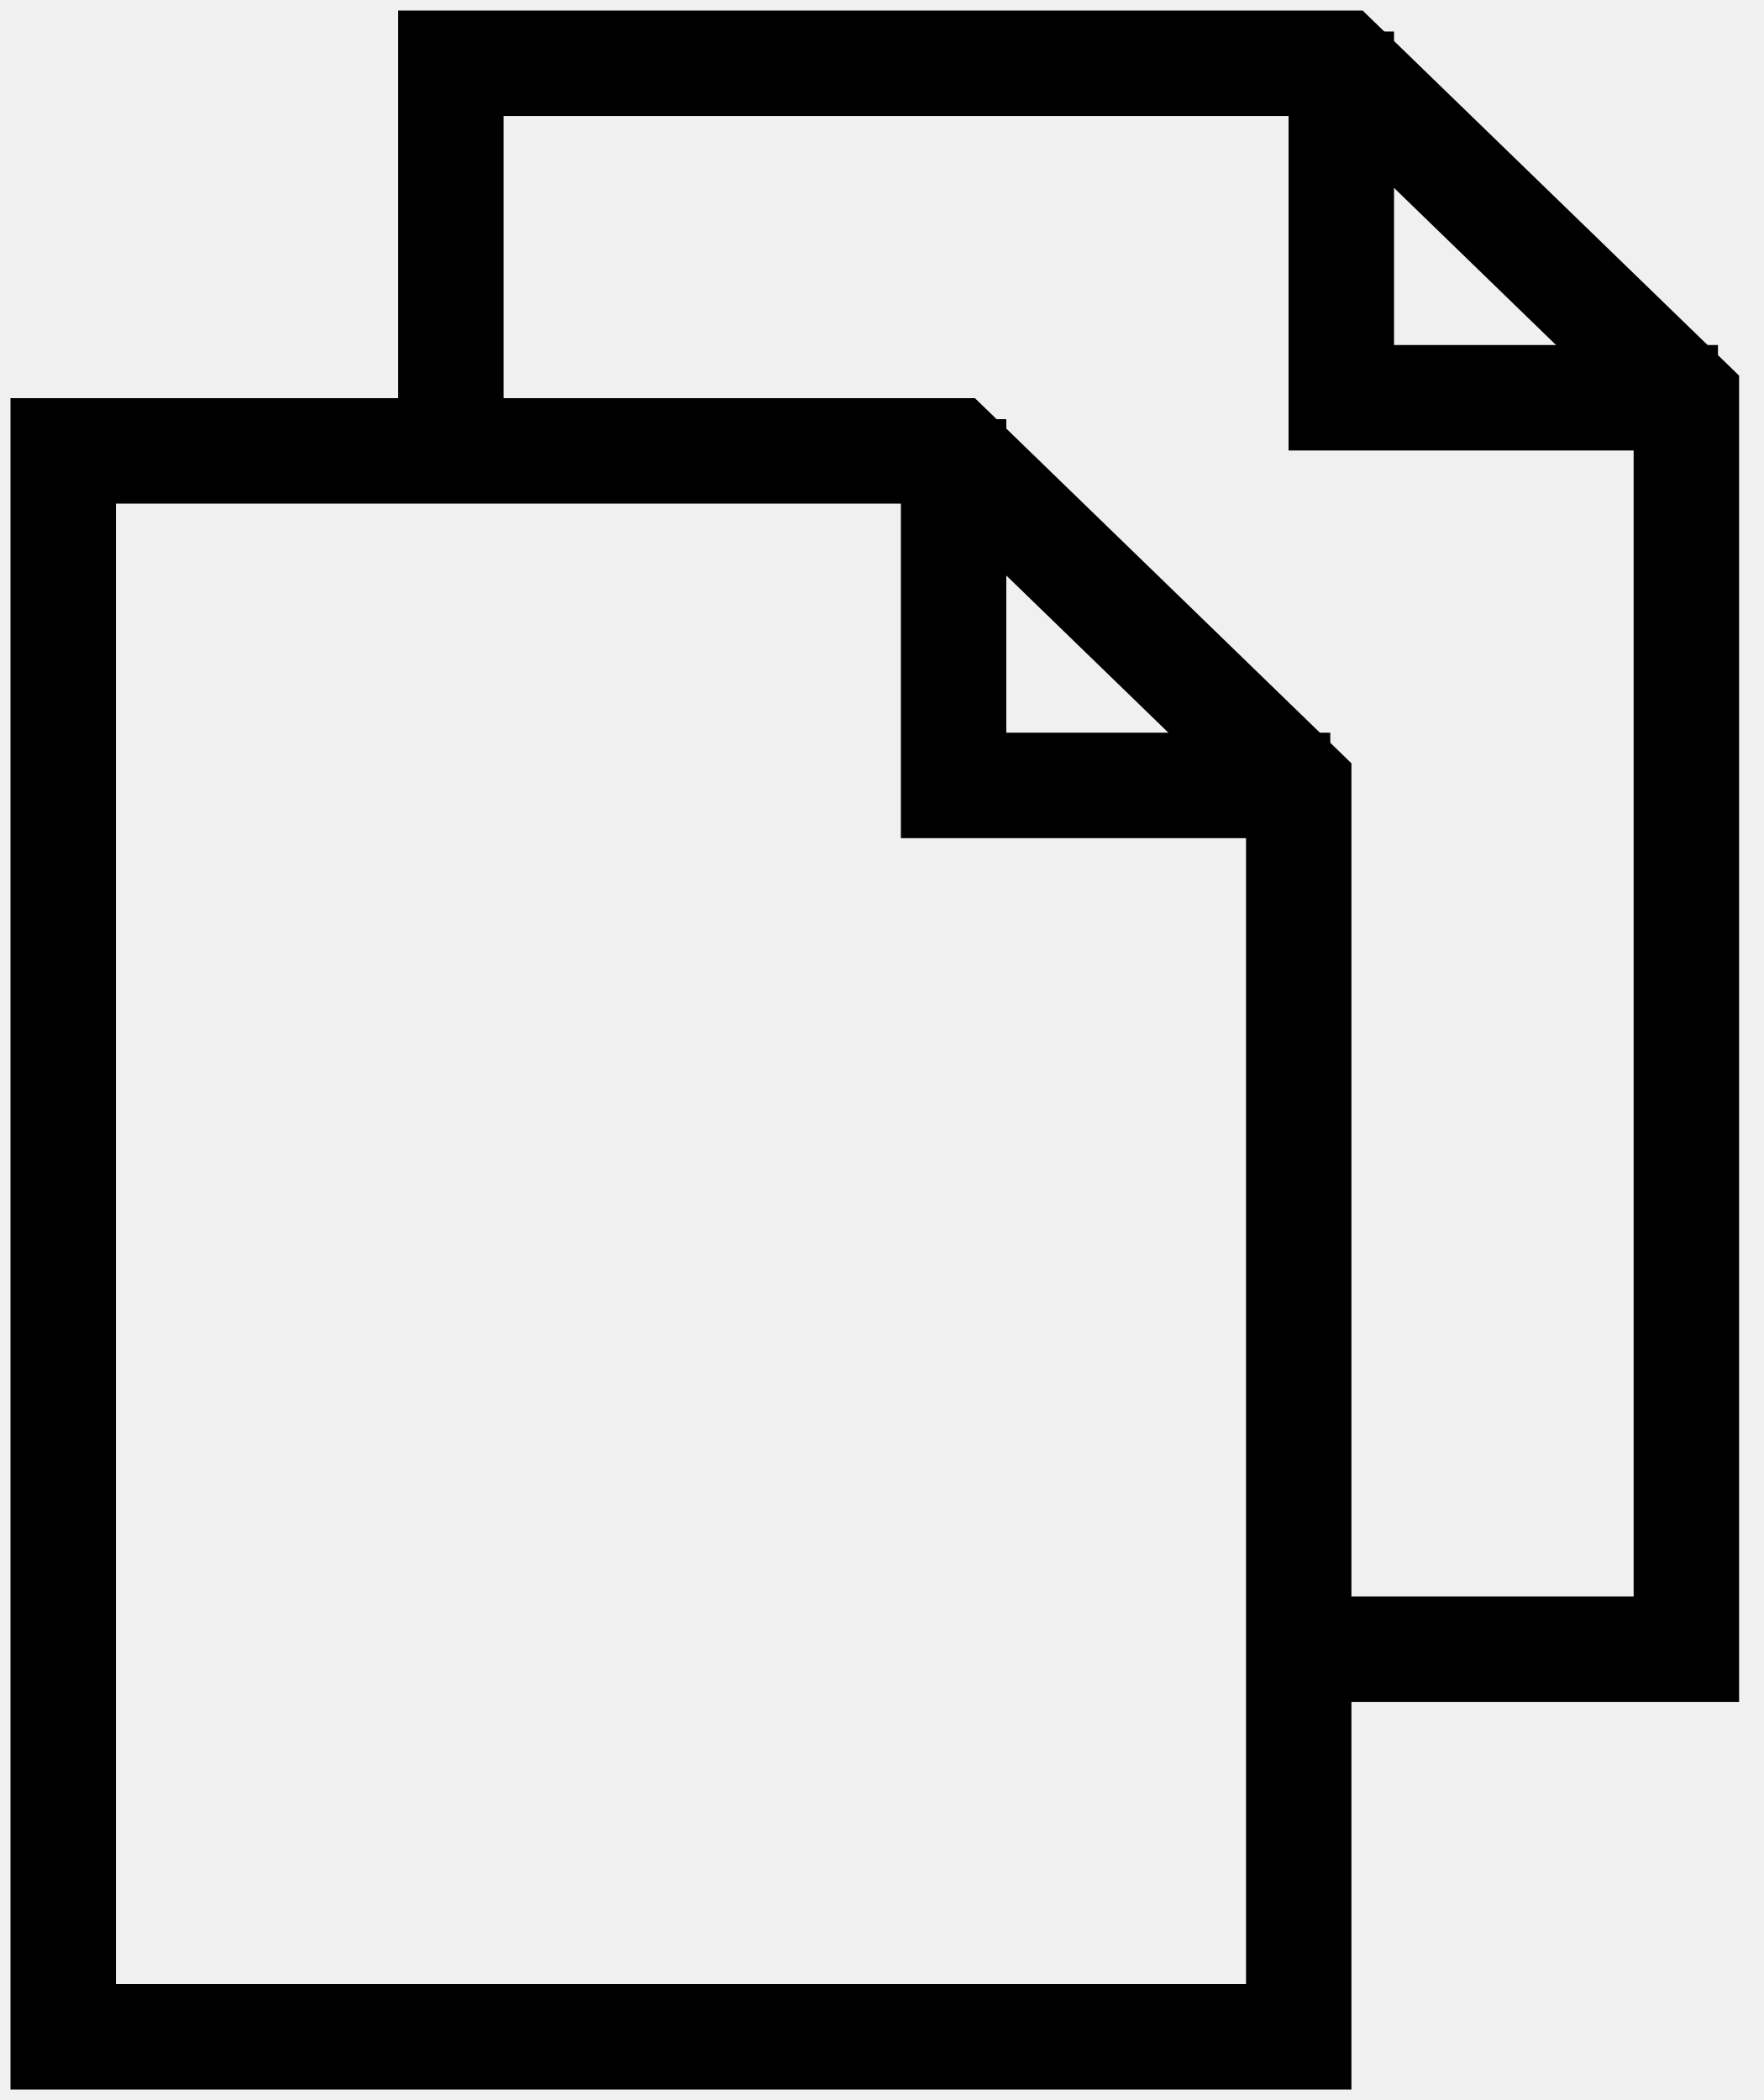
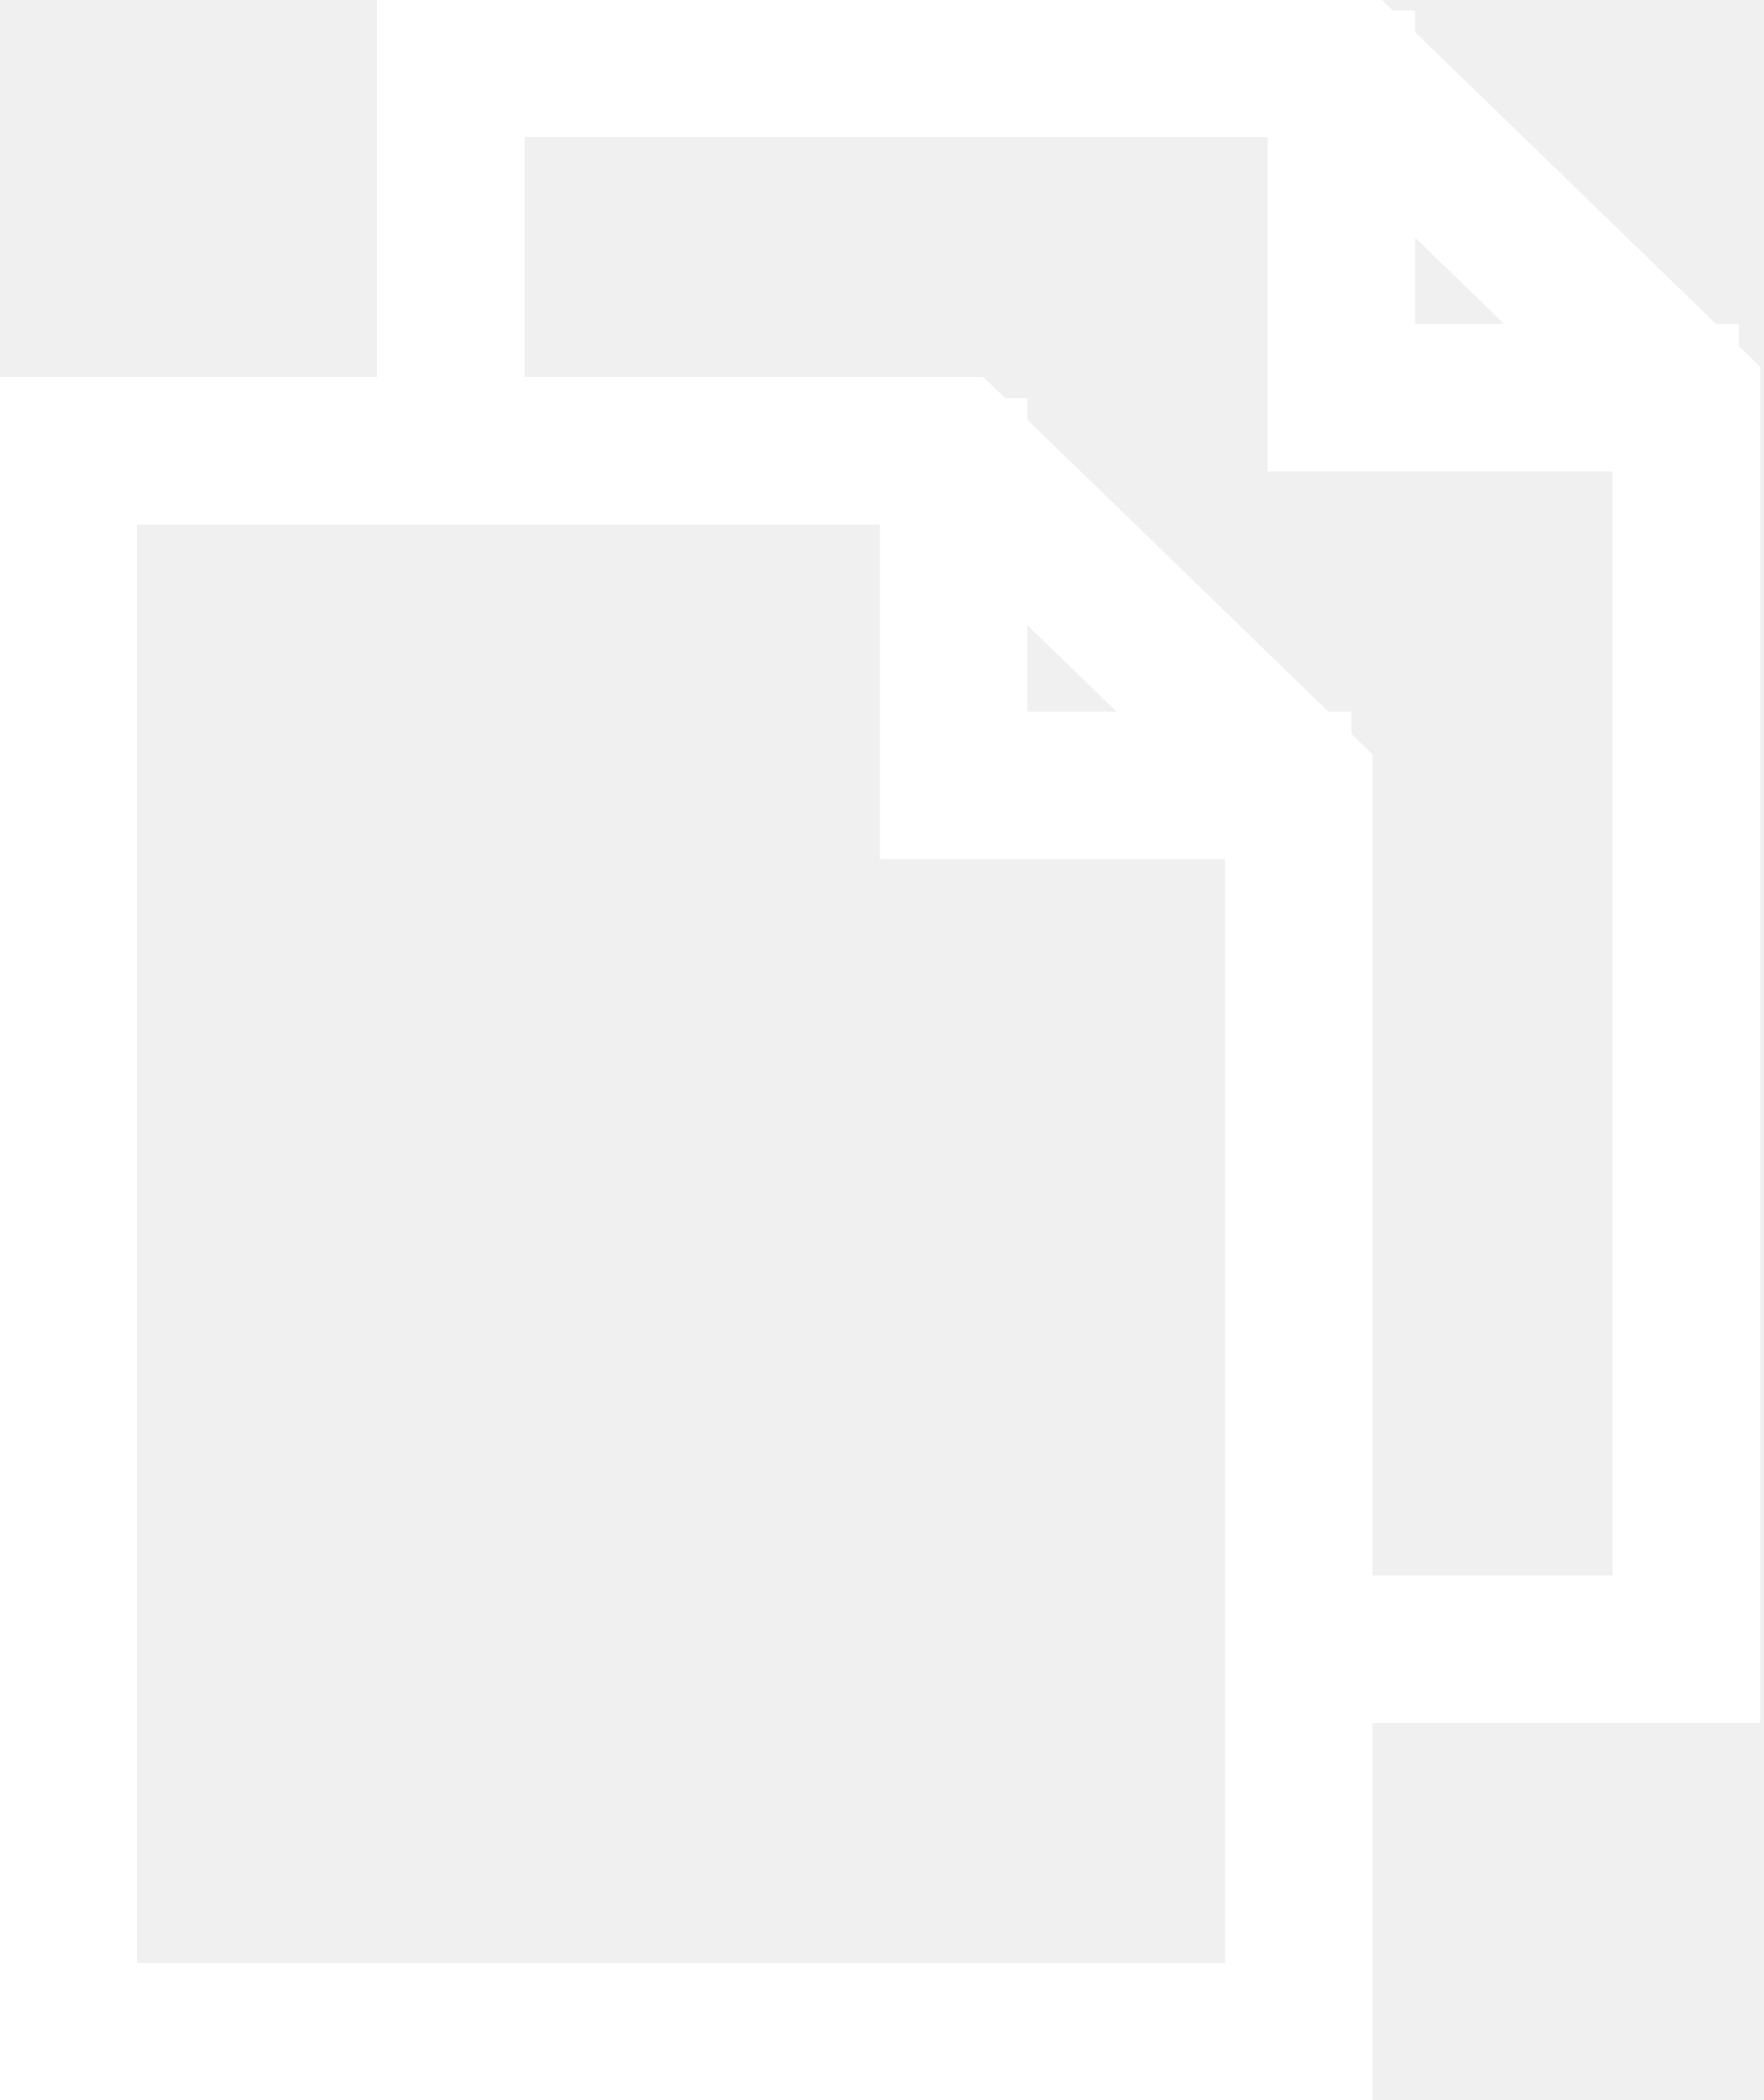
<svg xmlns="http://www.w3.org/2000/svg" xmlns:xlink="http://www.w3.org/1999/xlink" width="42" height="50" viewBox="0 0 42 50" version="1.1">
  <g id="Canvas" transform="translate(-3862 -1548)">
    <g id="Copy 2" style="mix-blend-mode:normal;">
      <g id="Vector" style="mix-blend-mode:normal;">
        <use xlink:href="#path0_fill" transform="translate(3863 1558.23)" style="mix-blend-mode:normal;" />
        <use xlink:href="#path1_stroke" transform="translate(3863 1558.23)" style="mix-blend-mode:normal;" />
      </g>
      <g id="Vector" style="mix-blend-mode:normal;">
        <use xlink:href="#path2_fill" transform="translate(3884.2 1558.73)" style="mix-blend-mode:normal;" />
        <use xlink:href="#path3_stroke" transform="translate(3884.2 1558.73)" style="mix-blend-mode:normal;" />
      </g>
      <g id="Vector" style="mix-blend-mode:normal;">
        <use xlink:href="#path4_fill" transform="translate(3872.23 1549)" style="mix-blend-mode:normal;" />
        <use xlink:href="#path5_stroke" transform="translate(3872.23 1549)" style="mix-blend-mode:normal;" />
      </g>
      <g id="Vector" style="mix-blend-mode:normal;">
        <use xlink:href="#path6_fill" transform="translate(3893.43 1549.5)" style="mix-blend-mode:normal;" />
        <use xlink:href="#path7_stroke" transform="translate(3893.43 1549.5)" style="mix-blend-mode:normal;" />
      </g>
    </g>
  </g>
  <defs>
-     <path id="path0_fill" d="M 30.427 38.771L -2.24609e-07 38.771L -2.24609e-07 -3.02734e-07L 21.909 -3.02734e-07L 30.427 8.261L 30.427 38.771ZM 1.011 37.76L 29.417 37.76L 29.417 8.689L 21.498 1.011L 1.011 1.011L 1.011 37.76Z" />
-     <path id="path1_stroke" d="M 30.427 38.771L 30.427 39.521L 31.177 39.521L 31.177 38.771L 30.427 38.771ZM -2.24609e-07 38.771L -0.75 38.771L -0.75 39.521L -2.24609e-07 39.521L -2.24609e-07 38.771ZM -2.24609e-07 -3.02734e-07L -2.24609e-07 -0.75L -0.75 -0.75L -0.75 -3.02734e-07L -2.24609e-07 -3.02734e-07ZM 21.909 -3.02734e-07L 22.431 -0.538L 22.212 -0.75L 21.909 -0.75L 21.909 -3.02734e-07ZM 30.427 8.261L 31.177 8.261L 31.177 7.944L 30.95 7.723L 30.427 8.261ZM 1.011 37.76L 0.261 37.76L 0.261 38.51L 1.011 38.51L 1.011 37.76ZM 29.417 37.76L 29.417 38.51L 30.167 38.51L 30.167 37.76L 29.417 37.76ZM 29.417 8.689L 30.167 8.689L 30.167 8.372L 29.939 8.151L 29.417 8.689ZM 21.498 1.011L 22.02 0.472L 21.802 0.261L 21.498 0.261L 21.498 1.011ZM 1.011 1.011L 1.011 0.261L 0.261 0.261L 0.261 1.011L 1.011 1.011ZM 30.427 38.021L -2.24609e-07 38.021L -2.24609e-07 39.521L 30.427 39.521L 30.427 38.021ZM 0.75 38.771L 0.75 -3.02734e-07L -0.75 -3.02734e-07L -0.75 38.771L 0.75 38.771ZM -2.24609e-07 0.75L 21.909 0.75L 21.909 -0.75L -2.24609e-07 -0.75L -2.24609e-07 0.75ZM 21.386 0.538L 29.905 8.8L 30.95 7.723L 22.431 -0.538L 21.386 0.538ZM 29.677 8.261L 29.677 38.771L 31.177 38.771L 31.177 8.261L 29.677 8.261ZM 1.011 38.51L 29.417 38.51L 29.417 37.01L 1.011 37.01L 1.011 38.51ZM 30.167 37.76L 30.167 8.689L 28.667 8.689L 28.667 37.76L 30.167 37.76ZM 29.939 8.151L 22.02 0.472L 20.976 1.549L 28.895 9.228L 29.939 8.151ZM 21.498 0.261L 1.011 0.261L 1.011 1.761L 21.498 1.761L 21.498 0.261ZM 0.261 1.011L 0.261 37.76L 1.761 37.76L 1.761 1.011L 0.261 1.011Z" />
-     <path id="path2_fill" d="M 8.723 8.476L -7.42187e-07 8.476L -7.42187e-07 -5.85937e-07L 1.01 -5.85937e-07L 1.01 7.465L 8.723 7.465L 8.723 8.476Z" />
-     <path id="path3_stroke" d="M 8.723 8.476L 8.723 9.226L 9.473 9.226L 9.473 8.476L 8.723 8.476ZM -7.42187e-07 8.476L -0.75 8.476L -0.75 9.226L -7.42187e-07 9.226L -7.42187e-07 8.476ZM -7.42187e-07 -5.85937e-07L -7.42187e-07 -0.75L -0.75 -0.75L -0.75 -5.85937e-07L -7.42187e-07 -5.85937e-07ZM 1.01 -5.85937e-07L 1.76 -5.85937e-07L 1.76 -0.75L 1.01 -0.75L 1.01 -5.85937e-07ZM 1.01 7.465L 0.26 7.465L 0.26 8.215L 1.01 8.215L 1.01 7.465ZM 8.723 7.465L 9.473 7.465L 9.473 6.715L 8.723 6.715L 8.723 7.465ZM 8.723 7.726L -7.42187e-07 7.726L -7.42187e-07 9.226L 8.723 9.226L 8.723 7.726ZM 0.75 8.476L 0.75 -5.85937e-07L -0.75 -5.85937e-07L -0.75 8.476L 0.75 8.476ZM -7.42187e-07 0.75L 1.01 0.75L 1.01 -0.75L -7.42187e-07 -0.75L -7.42187e-07 0.75ZM 0.26 -5.85937e-07L 0.26 7.465L 1.76 7.465L 1.76 -5.85937e-07L 0.26 -5.85937e-07ZM 1.01 8.215L 8.723 8.215L 8.723 6.715L 1.01 6.715L 1.01 8.215ZM 7.973 7.465L 7.973 8.476L 9.473 8.476L 9.473 7.465L 7.973 7.465Z" />
-     <path id="path4_fill" d="M 30.427 38.771L 20.692 38.771L 20.692 37.761L 29.416 37.761L 29.416 8.689L 21.499 1.011L 1.011 1.011L 1.011 9.734L -5.27344e-07 9.734L -5.27344e-07 0L 21.909 0L 30.427 8.261L 30.427 38.771Z" />
-     <path id="path5_stroke" d="M 30.427 38.771L 30.427 39.521L 31.177 39.521L 31.177 38.771L 30.427 38.771ZM 20.692 38.771L 19.942 38.771L 19.942 39.521L 20.692 39.521L 20.692 38.771ZM 20.692 37.761L 20.692 37.011L 19.942 37.011L 19.942 37.761L 20.692 37.761ZM 29.416 37.761L 29.416 38.511L 30.166 38.511L 30.166 37.761L 29.416 37.761ZM 29.416 8.689L 30.166 8.689L 30.166 8.372L 29.939 8.151L 29.416 8.689ZM 21.499 1.011L 22.021 0.472L 21.803 0.261L 21.499 0.261L 21.499 1.011ZM 1.011 1.011L 1.011 0.261L 0.261 0.261L 0.261 1.011L 1.011 1.011ZM 1.011 9.734L 1.011 10.484L 1.761 10.484L 1.761 9.734L 1.011 9.734ZM -5.27344e-07 9.734L -0.75 9.734L -0.75 10.484L -5.27344e-07 10.484L -5.27344e-07 9.734ZM -5.27344e-07 0L -5.27344e-07 -0.75L -0.75 -0.75L -0.75 0L -5.27344e-07 0ZM 21.909 0L 22.431 -0.538L 22.213 -0.75L 21.909 -0.75L 21.909 0ZM 30.427 8.261L 31.177 8.261L 31.177 7.944L 30.95 7.723L 30.427 8.261ZM 30.427 38.021L 20.692 38.021L 20.692 39.521L 30.427 39.521L 30.427 38.021ZM 21.442 38.771L 21.442 37.761L 19.942 37.761L 19.942 38.771L 21.442 38.771ZM 20.692 38.511L 29.416 38.511L 29.416 37.011L 20.692 37.011L 20.692 38.511ZM 30.166 37.761L 30.166 8.689L 28.666 8.689L 28.666 37.761L 30.166 37.761ZM 29.939 8.151L 22.021 0.472L 20.977 1.549L 28.894 9.228L 29.939 8.151ZM 21.499 0.261L 1.011 0.261L 1.011 1.761L 21.499 1.761L 21.499 0.261ZM 0.261 1.011L 0.261 9.734L 1.761 9.734L 1.761 1.011L 0.261 1.011ZM 1.011 8.984L -5.27344e-07 8.984L -5.27344e-07 10.484L 1.011 10.484L 1.011 8.984ZM 0.75 9.734L 0.75 0L -0.75 0L -0.75 9.734L 0.75 9.734ZM -5.27344e-07 0.75L 21.909 0.75L 21.909 -0.75L -5.27344e-07 -0.75L -5.27344e-07 0.75ZM 21.387 0.538L 29.905 8.8L 30.95 7.723L 22.431 -0.538L 21.387 0.538ZM 29.677 8.261L 29.677 38.771L 31.177 38.771L 31.177 8.261L 29.677 8.261Z" />
-     <path id="path6_fill" d="M 8.724 8.476L -1.91406e-06 8.476L -1.91406e-06 -2.83203e-07L 1.011 -2.83203e-07L 1.011 7.465L 8.724 7.465L 8.724 8.476Z" />
-     <path id="path7_stroke" d="M 8.724 8.476L 8.724 9.226L 9.474 9.226L 9.474 8.476L 8.724 8.476ZM -1.91406e-06 8.476L -0.75 8.476L -0.75 9.226L -1.91406e-06 9.226L -1.91406e-06 8.476ZM -1.91406e-06 -2.83203e-07L -1.91406e-06 -0.75L -0.75 -0.75L -0.75 -2.83203e-07L -1.91406e-06 -2.83203e-07ZM 1.011 -2.83203e-07L 1.761 -2.83203e-07L 1.761 -0.75L 1.011 -0.75L 1.011 -2.83203e-07ZM 1.011 7.465L 0.261 7.465L 0.261 8.215L 1.011 8.215L 1.011 7.465ZM 8.724 7.465L 9.474 7.465L 9.474 6.715L 8.724 6.715L 8.724 7.465ZM 8.724 7.726L -1.91406e-06 7.726L -1.91406e-06 9.226L 8.724 9.226L 8.724 7.726ZM 0.75 8.476L 0.75 -2.83203e-07L -0.75 -2.83203e-07L -0.75 8.476L 0.75 8.476ZM -1.91406e-06 0.75L 1.011 0.75L 1.011 -0.75L -1.91406e-06 -0.75L -1.91406e-06 0.75ZM 0.261 -2.83203e-07L 0.261 7.465L 1.761 7.465L 1.761 -2.83203e-07L 0.261 -2.83203e-07ZM 1.011 8.215L 8.724 8.215L 8.724 6.715L 1.011 6.715L 1.011 8.215ZM 7.974 7.465L 7.974 8.476L 9.474 8.476L 9.474 7.465L 7.974 7.465Z" />
+     <path fill="#ffffff" stroke="#ffffff" id="path0_fill" d="M 30.427 38.771L -2.24609e-07 38.771L -2.24609e-07 -3.02734e-07L 21.909 -3.02734e-07L 30.427 8.261L 30.427 38.771ZM 1.011 37.76L 29.417 37.76L 29.417 8.689L 21.498 1.011L 1.011 1.011L 1.011 37.76Z" />
+     <path fill="#ffffff" stroke="#ffffff" id="path1_stroke" d="M 30.427 38.771L 30.427 39.521L 31.177 39.521L 31.177 38.771L 30.427 38.771ZM -2.24609e-07 38.771L -0.75 38.771L -0.75 39.521L -2.24609e-07 39.521L -2.24609e-07 38.771ZM -2.24609e-07 -3.02734e-07L -2.24609e-07 -0.75L -0.75 -0.75L -0.75 -3.02734e-07L -2.24609e-07 -3.02734e-07ZM 21.909 -3.02734e-07L 22.431 -0.538L 22.212 -0.75L 21.909 -0.75L 21.909 -3.02734e-07ZM 30.427 8.261L 31.177 8.261L 31.177 7.944L 30.95 7.723L 30.427 8.261ZM 1.011 37.76L 0.261 37.76L 0.261 38.51L 1.011 38.51L 1.011 37.76ZM 29.417 37.76L 29.417 38.51L 30.167 38.51L 30.167 37.76L 29.417 37.76ZM 29.417 8.689L 30.167 8.689L 30.167 8.372L 29.939 8.151L 29.417 8.689ZM 21.498 1.011L 22.02 0.472L 21.802 0.261L 21.498 0.261L 21.498 1.011ZM 1.011 1.011L 1.011 0.261L 0.261 0.261L 0.261 1.011L 1.011 1.011ZM 30.427 38.021L -2.24609e-07 38.021L -2.24609e-07 39.521L 30.427 39.521L 30.427 38.021ZM 0.75 38.771L 0.75 -3.02734e-07L -0.75 -3.02734e-07L -0.75 38.771L 0.75 38.771ZM -2.24609e-07 0.75L 21.909 0.75L 21.909 -0.75L -2.24609e-07 -0.75L -2.24609e-07 0.75ZM 21.386 0.538L 29.905 8.8L 30.95 7.723L 22.431 -0.538L 21.386 0.538ZM 29.677 8.261L 29.677 38.771L 31.177 38.771L 31.177 8.261L 29.677 8.261ZM 1.011 38.51L 29.417 38.51L 29.417 37.01L 1.011 37.01L 1.011 38.51ZM 30.167 37.76L 30.167 8.689L 28.667 8.689L 28.667 37.76L 30.167 37.76ZM 29.939 8.151L 22.02 0.472L 20.976 1.549L 28.895 9.228L 29.939 8.151ZM 21.498 0.261L 1.011 0.261L 1.011 1.761L 21.498 1.761L 21.498 0.261ZM 0.261 1.011L 0.261 37.76L 1.761 37.76L 1.761 1.011L 0.261 1.011Z" />
+     <path fill="#ffffff" stroke="#ffffff" id="path2_fill" d="M 8.723 8.476L -7.42187e-07 8.476L -7.42187e-07 -5.85937e-07L 1.01 -5.85937e-07L 1.01 7.465L 8.723 7.465L 8.723 8.476Z" />
+     <path fill="#ffffff" stroke="#ffffff" id="path3_stroke" d="M 8.723 8.476L 8.723 9.226L 9.473 9.226L 9.473 8.476L 8.723 8.476ZM -7.42187e-07 8.476L -0.75 8.476L -0.75 9.226L -7.42187e-07 9.226L -7.42187e-07 8.476ZM -7.42187e-07 -5.85937e-07L -7.42187e-07 -0.75L -0.75 -0.75L -0.75 -5.85937e-07L -7.42187e-07 -5.85937e-07ZM 1.01 -5.85937e-07L 1.76 -5.85937e-07L 1.76 -0.75L 1.01 -0.75L 1.01 -5.85937e-07ZM 1.01 7.465L 0.26 7.465L 0.26 8.215L 1.01 8.215L 1.01 7.465ZM 8.723 7.465L 9.473 7.465L 9.473 6.715L 8.723 6.715L 8.723 7.465ZM 8.723 7.726L -7.42187e-07 7.726L -7.42187e-07 9.226L 8.723 9.226L 8.723 7.726ZM 0.75 8.476L 0.75 -5.85937e-07L -0.75 -5.85937e-07L -0.75 8.476L 0.75 8.476ZM -7.42187e-07 0.75L 1.01 0.75L 1.01 -0.75L -7.42187e-07 -0.75L -7.42187e-07 0.75ZM 0.26 -5.85937e-07L 0.26 7.465L 1.76 7.465L 1.76 -5.85937e-07L 0.26 -5.85937e-07ZM 1.01 8.215L 8.723 8.215L 8.723 6.715L 1.01 6.715L 1.01 8.215ZM 7.973 7.465L 7.973 8.476L 9.473 8.476L 9.473 7.465L 7.973 7.465Z" />
+     <path fill="#ffffff" stroke="#ffffff" id="path4_fill" d="M 30.427 38.771L 20.692 38.771L 20.692 37.761L 29.416 37.761L 29.416 8.689L 21.499 1.011L 1.011 1.011L 1.011 9.734L -5.27344e-07 9.734L -5.27344e-07 0L 21.909 0L 30.427 8.261L 30.427 38.771Z" />
+     <path fill="#ffffff" stroke="#ffffff" id="path5_stroke" d="M 30.427 38.771L 30.427 39.521L 31.177 39.521L 31.177 38.771L 30.427 38.771ZM 20.692 38.771L 19.942 38.771L 19.942 39.521L 20.692 39.521L 20.692 38.771ZM 20.692 37.761L 20.692 37.011L 19.942 37.011L 19.942 37.761L 20.692 37.761ZM 29.416 37.761L 29.416 38.511L 30.166 38.511L 30.166 37.761L 29.416 37.761ZM 29.416 8.689L 30.166 8.689L 30.166 8.372L 29.939 8.151L 29.416 8.689ZM 21.499 1.011L 22.021 0.472L 21.803 0.261L 21.499 0.261L 21.499 1.011ZM 1.011 1.011L 1.011 0.261L 0.261 0.261L 0.261 1.011L 1.011 1.011ZM 1.011 9.734L 1.011 10.484L 1.761 10.484L 1.761 9.734L 1.011 9.734ZM -5.27344e-07 9.734L -0.75 9.734L -0.75 10.484L -5.27344e-07 10.484L -5.27344e-07 9.734ZM -5.27344e-07 0L -5.27344e-07 -0.75L -0.75 -0.75L -0.75 0L -5.27344e-07 0ZM 21.909 0L 22.431 -0.538L 22.213 -0.75L 21.909 -0.75L 21.909 0ZM 30.427 8.261L 31.177 8.261L 31.177 7.944L 30.95 7.723L 30.427 8.261ZM 30.427 38.021L 20.692 38.021L 20.692 39.521L 30.427 39.521L 30.427 38.021ZM 21.442 38.771L 21.442 37.761L 19.942 37.761L 19.942 38.771L 21.442 38.771ZM 20.692 38.511L 29.416 38.511L 29.416 37.011L 20.692 37.011L 20.692 38.511ZM 30.166 37.761L 30.166 8.689L 28.666 8.689L 28.666 37.761L 30.166 37.761ZM 29.939 8.151L 22.021 0.472L 20.977 1.549L 28.894 9.228L 29.939 8.151ZM 21.499 0.261L 1.011 0.261L 1.011 1.761L 21.499 1.761L 21.499 0.261ZM 0.261 1.011L 0.261 9.734L 1.761 9.734L 1.761 1.011L 0.261 1.011ZM 1.011 8.984L -5.27344e-07 8.984L -5.27344e-07 10.484L 1.011 10.484L 1.011 8.984ZM 0.75 9.734L 0.75 0L -0.75 0L -0.75 9.734L 0.75 9.734ZM -5.27344e-07 0.75L 21.909 0.75L 21.909 -0.75L -5.27344e-07 -0.75L -5.27344e-07 0.75ZM 21.387 0.538L 29.905 8.8L 30.95 7.723L 22.431 -0.538L 21.387 0.538ZM 29.677 8.261L 29.677 38.771L 31.177 38.771L 31.177 8.261L 29.677 8.261Z" />
+     <path fill="#ffffff" stroke="#ffffff" id="path6_fill" d="M 8.724 8.476L -1.91406e-06 8.476L -1.91406e-06 -2.83203e-07L 1.011 -2.83203e-07L 1.011 7.465L 8.724 7.465L 8.724 8.476Z" />
+     <path fill="#ffffff" stroke="#ffffff" id="path7_stroke" d="M 8.724 8.476L 8.724 9.226L 9.474 9.226L 9.474 8.476L 8.724 8.476ZM -1.91406e-06 8.476L -0.75 8.476L -0.75 9.226L -1.91406e-06 9.226L -1.91406e-06 8.476ZM -1.91406e-06 -2.83203e-07L -1.91406e-06 -0.75L -0.75 -0.75L -0.75 -2.83203e-07L -1.91406e-06 -2.83203e-07ZM 1.011 -2.83203e-07L 1.761 -2.83203e-07L 1.761 -0.75L 1.011 -0.75L 1.011 -2.83203e-07ZM 1.011 7.465L 0.261 7.465L 0.261 8.215L 1.011 8.215L 1.011 7.465ZM 8.724 7.465L 9.474 7.465L 9.474 6.715L 8.724 6.715L 8.724 7.465ZM 8.724 7.726L -1.91406e-06 7.726L -1.91406e-06 9.226L 8.724 9.226L 8.724 7.726ZM 0.75 8.476L 0.75 -2.83203e-07L -0.75 -2.83203e-07L -0.75 8.476L 0.75 8.476ZM -1.91406e-06 0.75L 1.011 0.75L 1.011 -0.75L -1.91406e-06 -0.75L -1.91406e-06 0.75ZM 0.261 -2.83203e-07L 0.261 7.465L 1.761 7.465L 1.761 -2.83203e-07L 0.261 -2.83203e-07ZM 1.011 8.215L 8.724 8.215L 8.724 6.715L 1.011 6.715L 1.011 8.215ZM 7.974 7.465L 7.974 8.476L 9.474 8.476L 9.474 7.465L 7.974 7.465Z" />
  </defs>
</svg>
